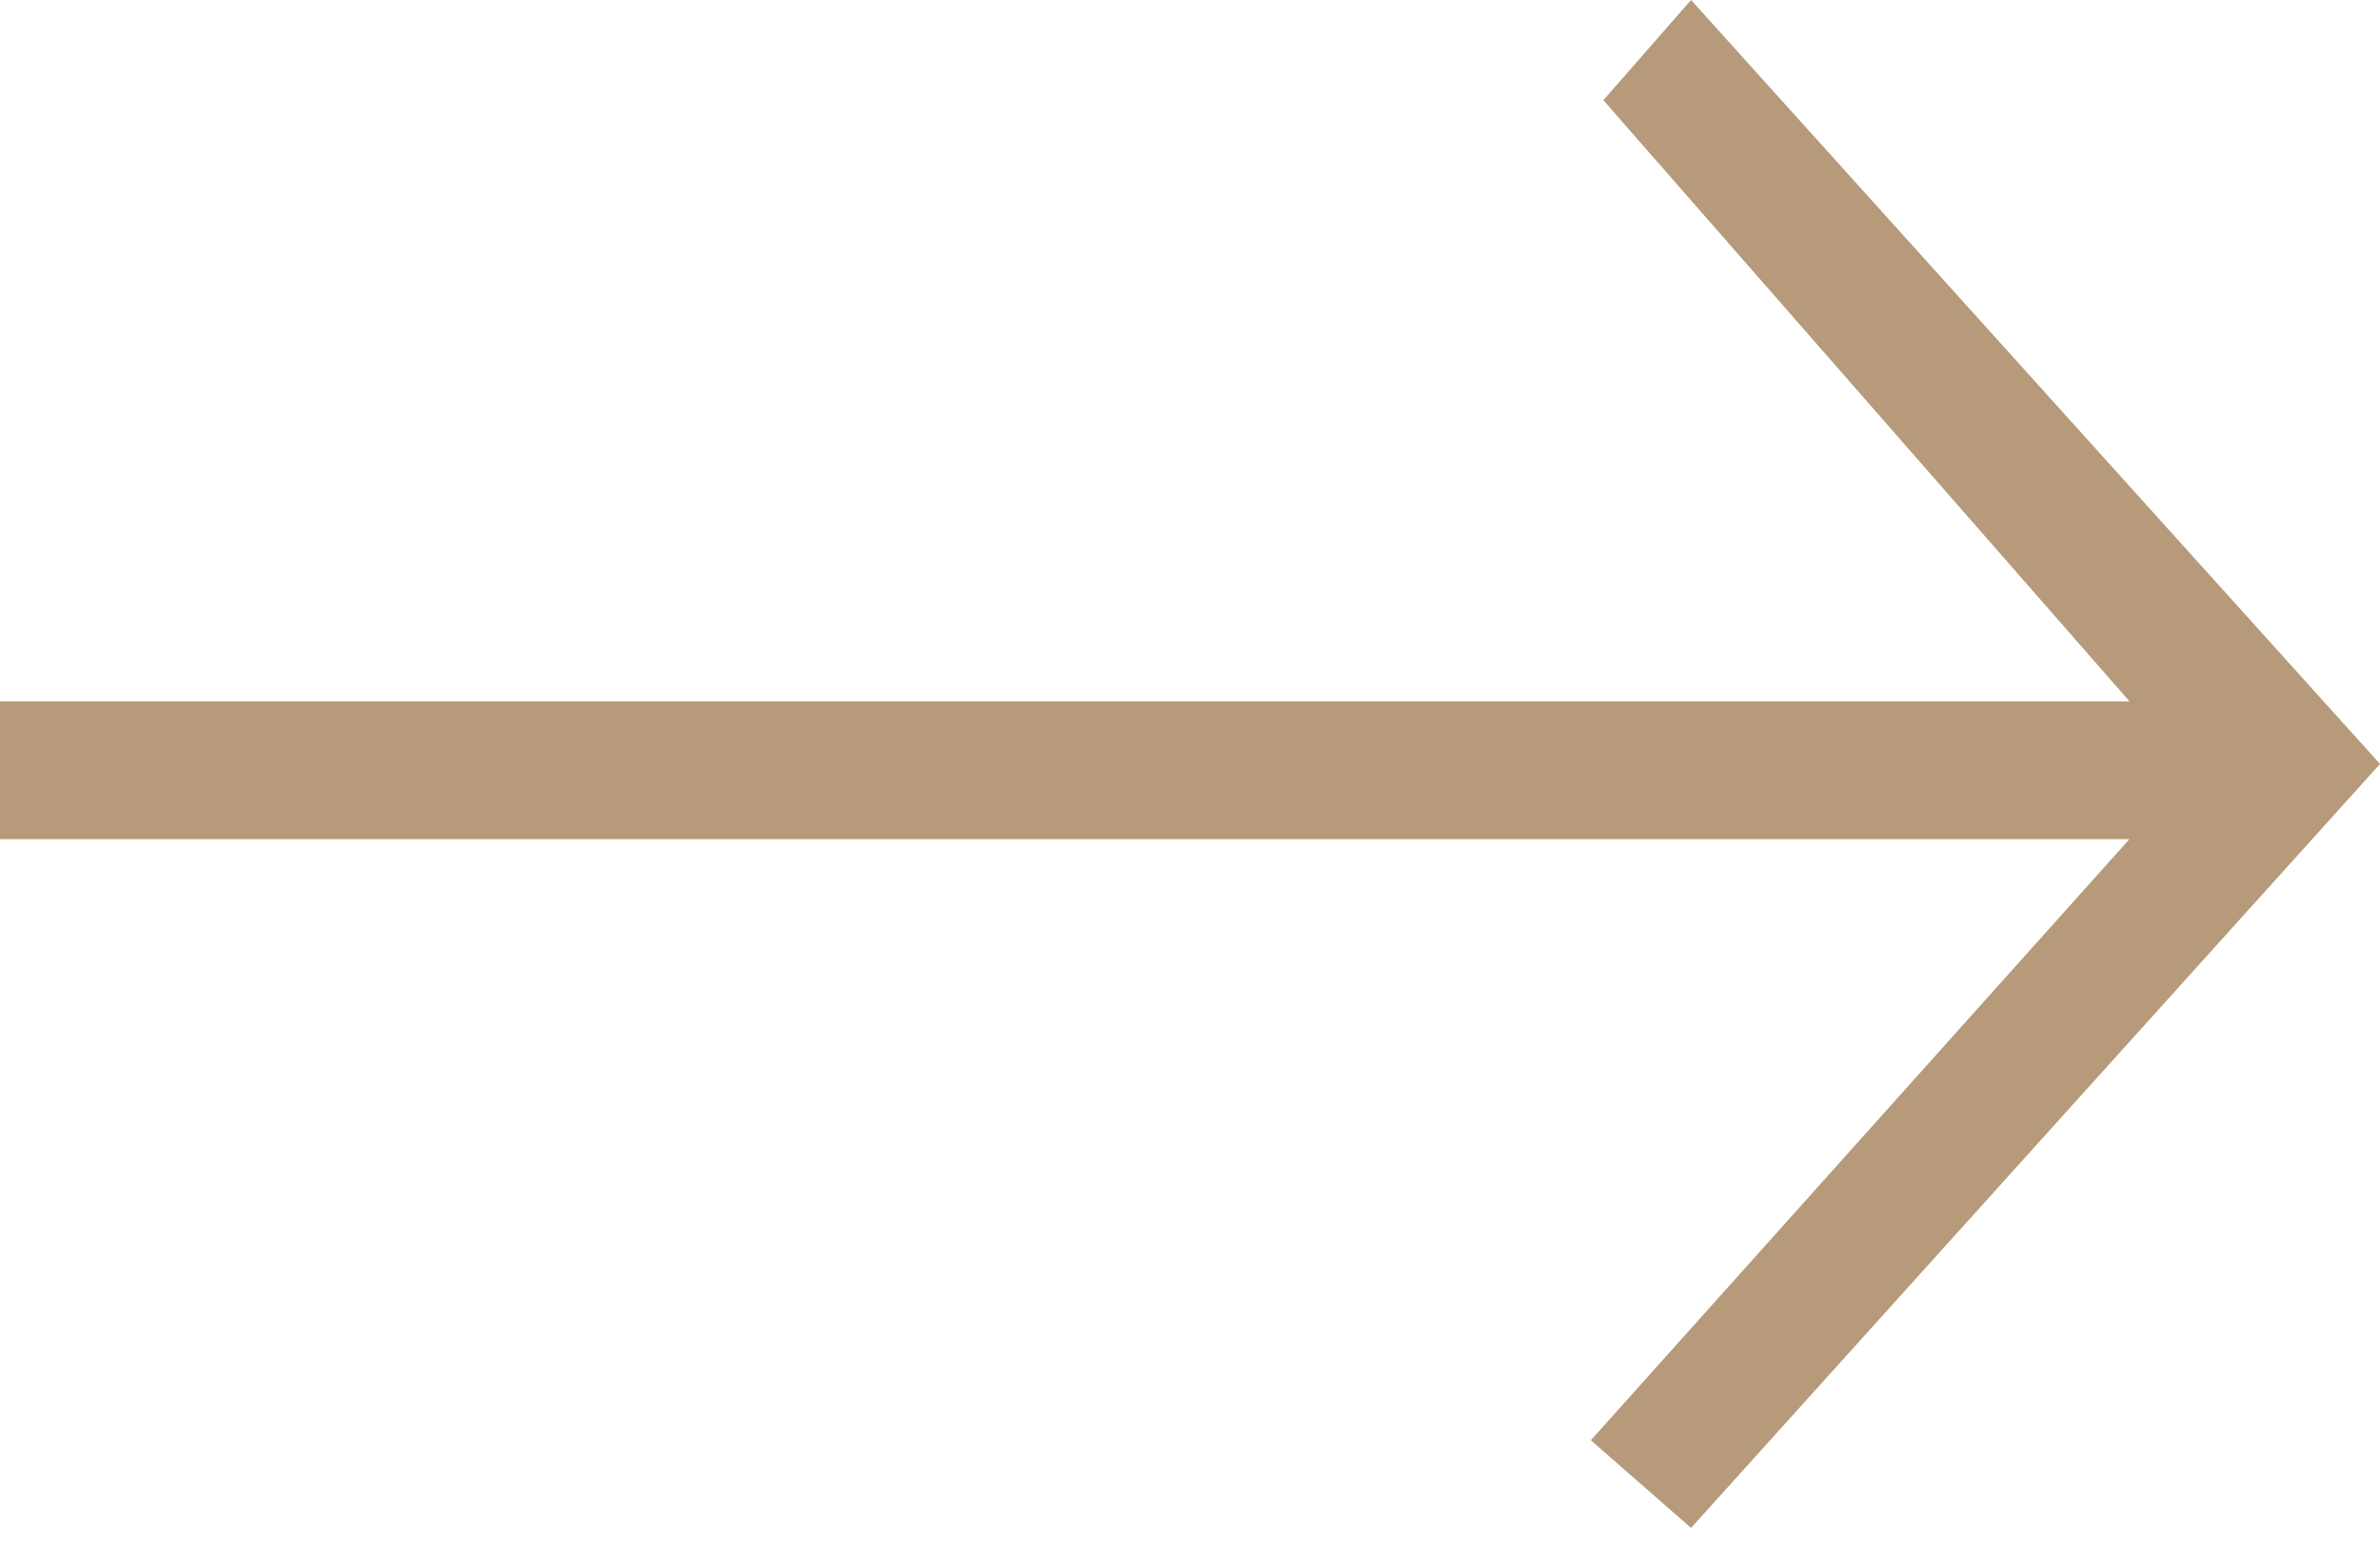
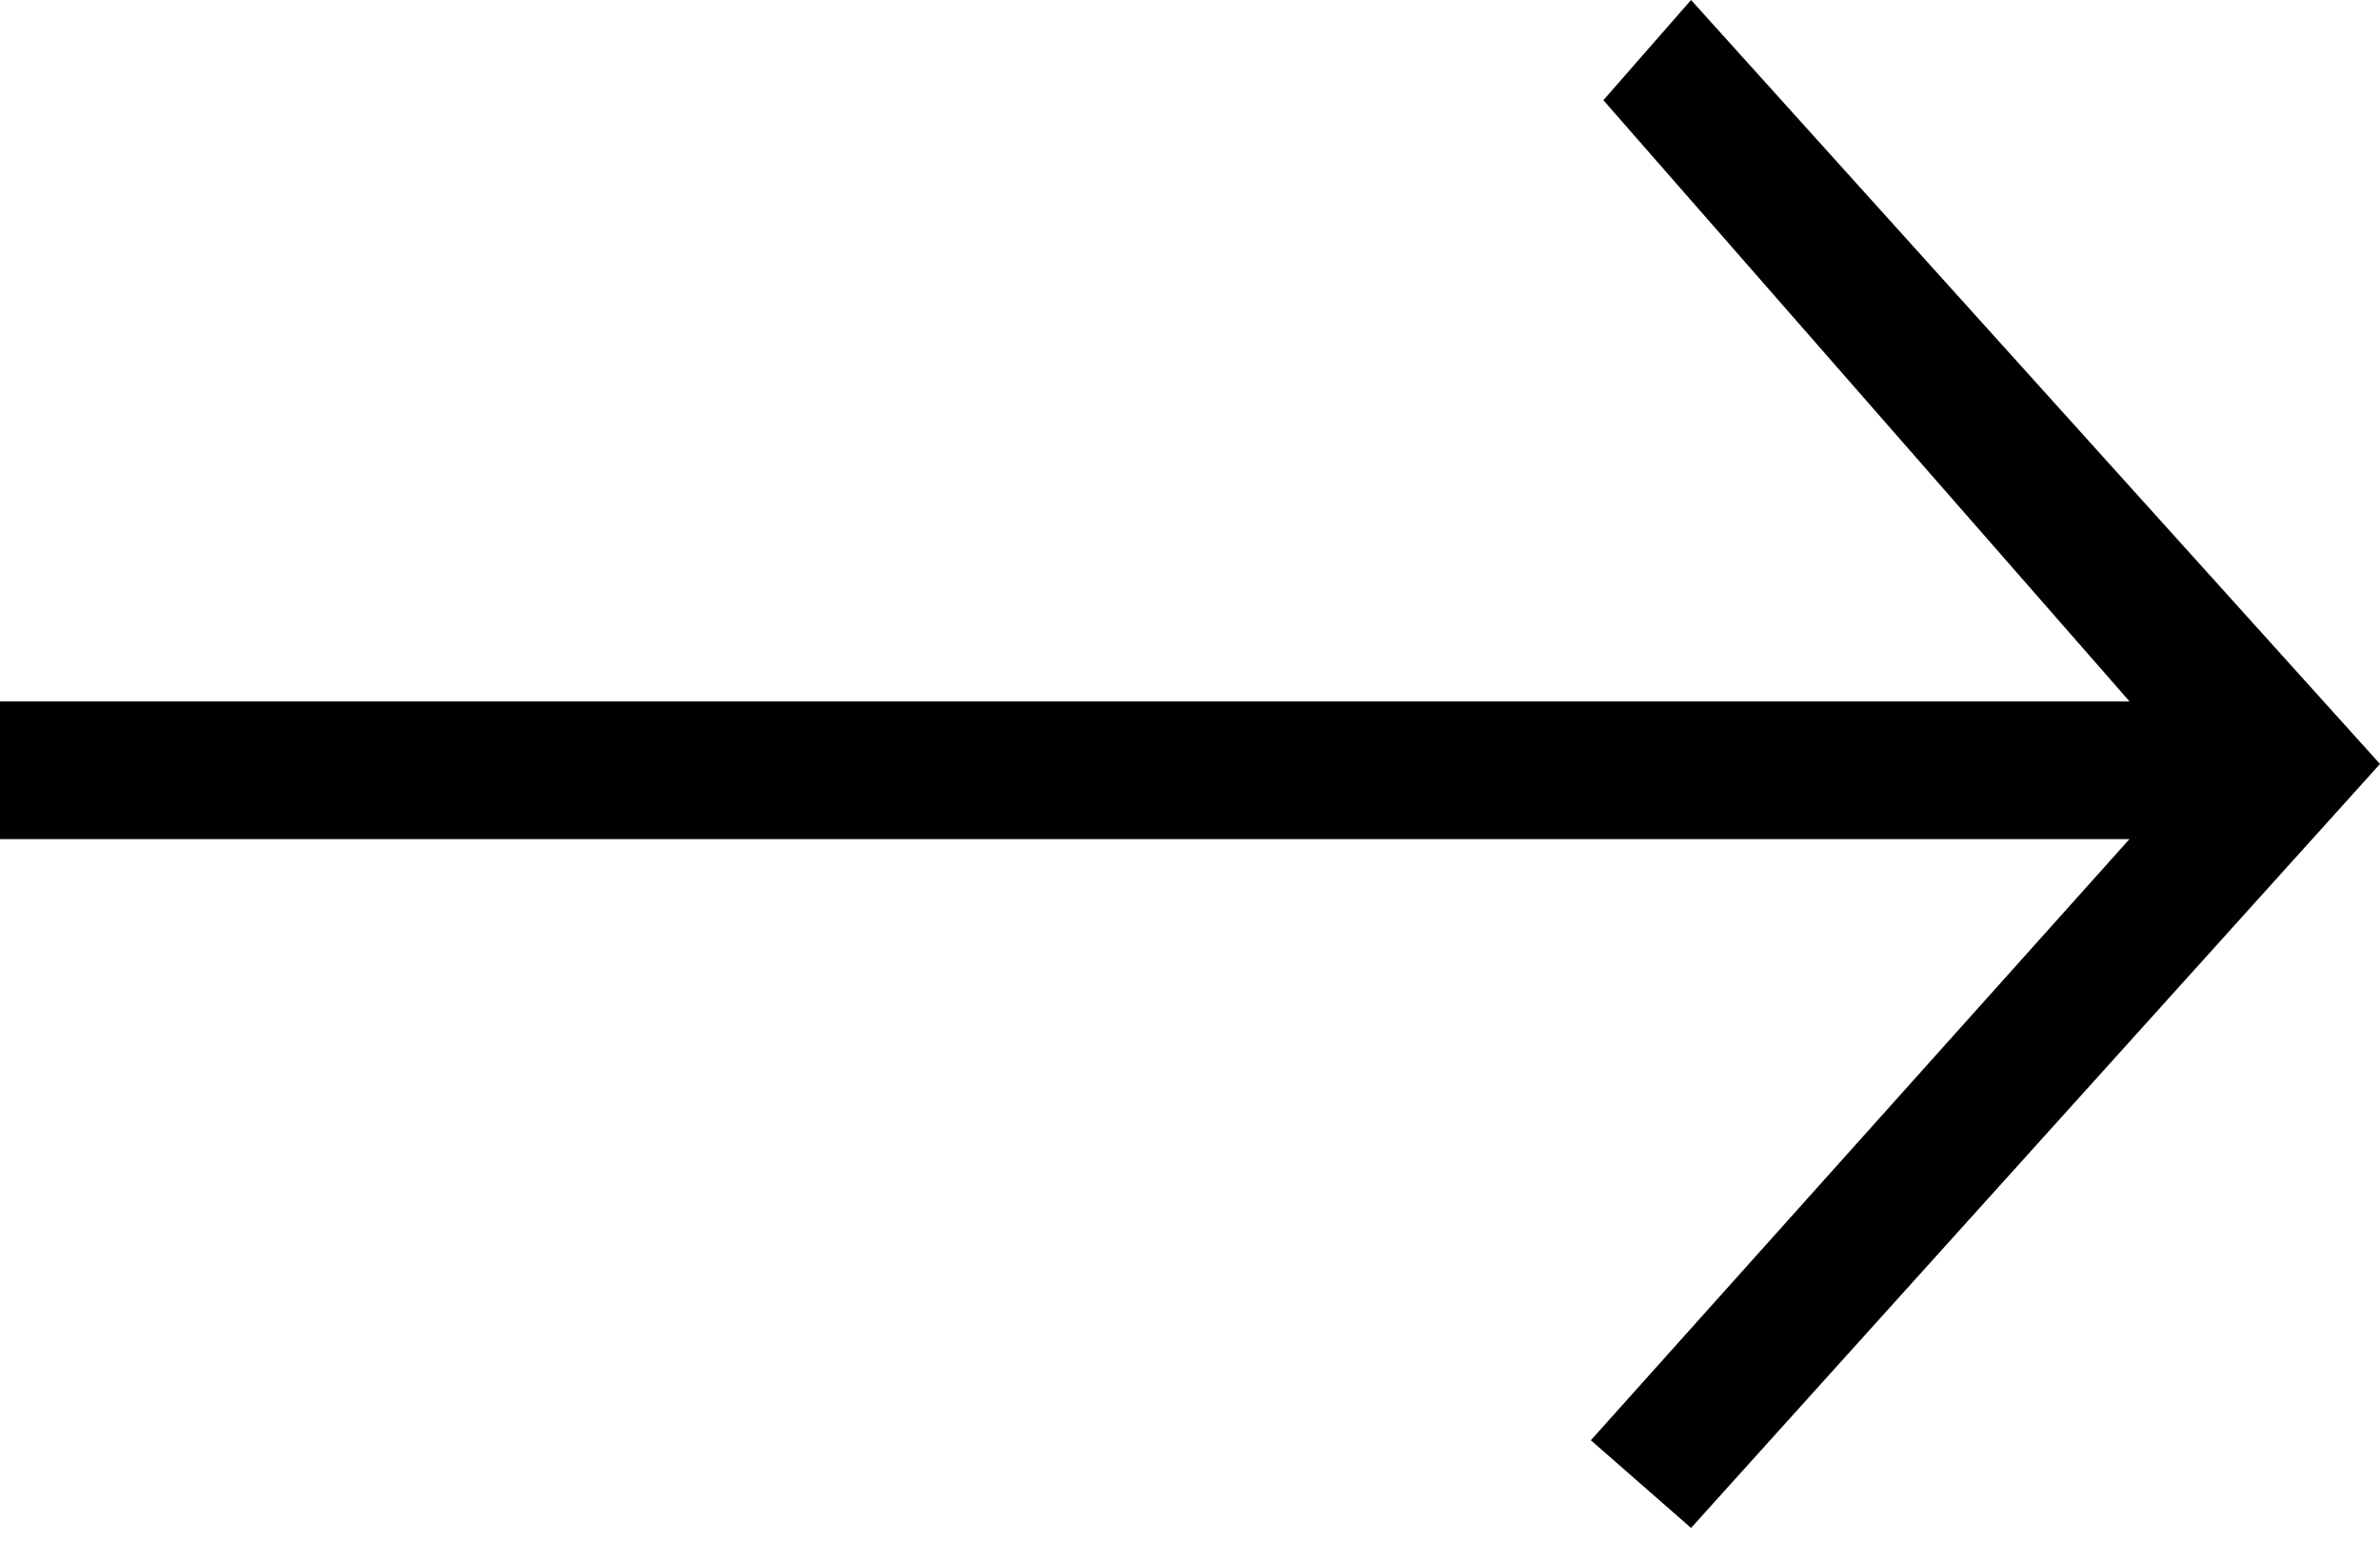
<svg xmlns="http://www.w3.org/2000/svg" version="1.1" id="Слой_1" x="0px" y="0px" viewBox="0 0 19 12.3" style="enable-background:new 0 0 19 12.3;" xml:space="preserve">
  <style type="text/css">
</style>
-   <path fill="#B69A79" d="M12.7,11.5L17,6.7H0V5.6h17l-4.2-4.8L13.5,0L19,6.1l-5.5,6.1L12.7,11.5L12.7,11.5z" />
+   <path d="M12.7,11.5L17,6.7H0V5.6h17l-4.2-4.8L13.5,0L19,6.1l-5.5,6.1L12.7,11.5L12.7,11.5z" />
</svg>
